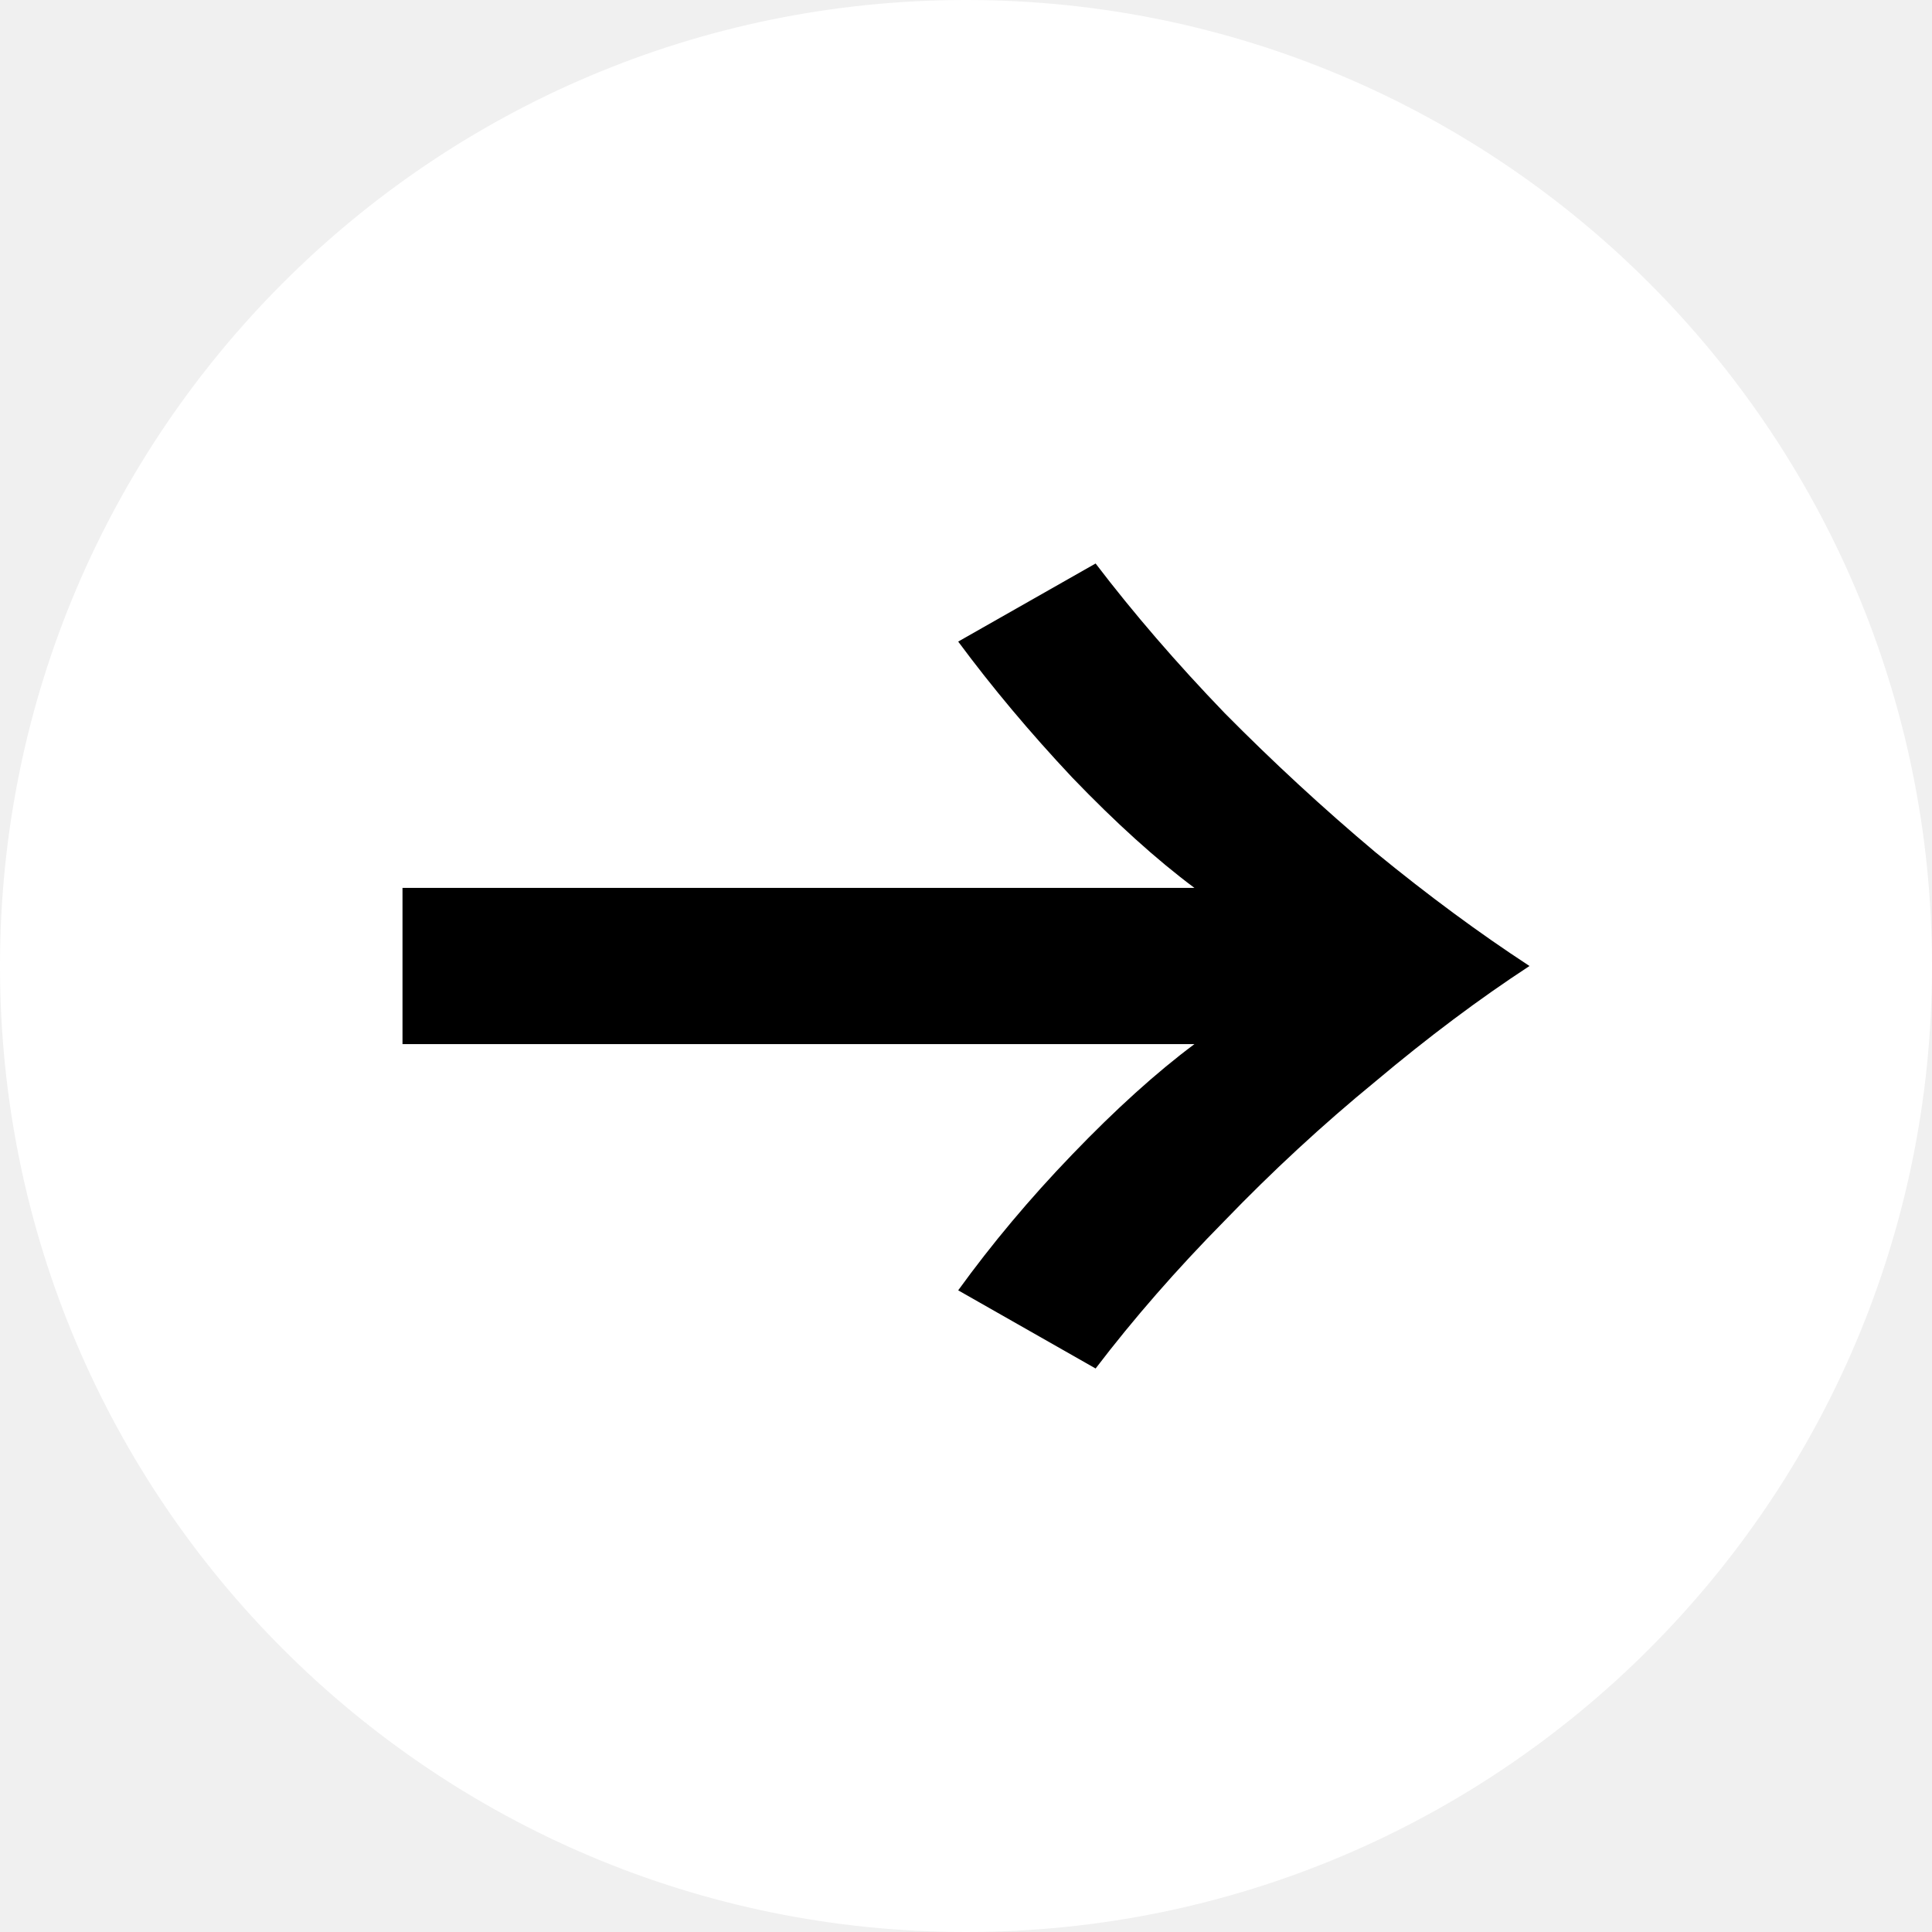
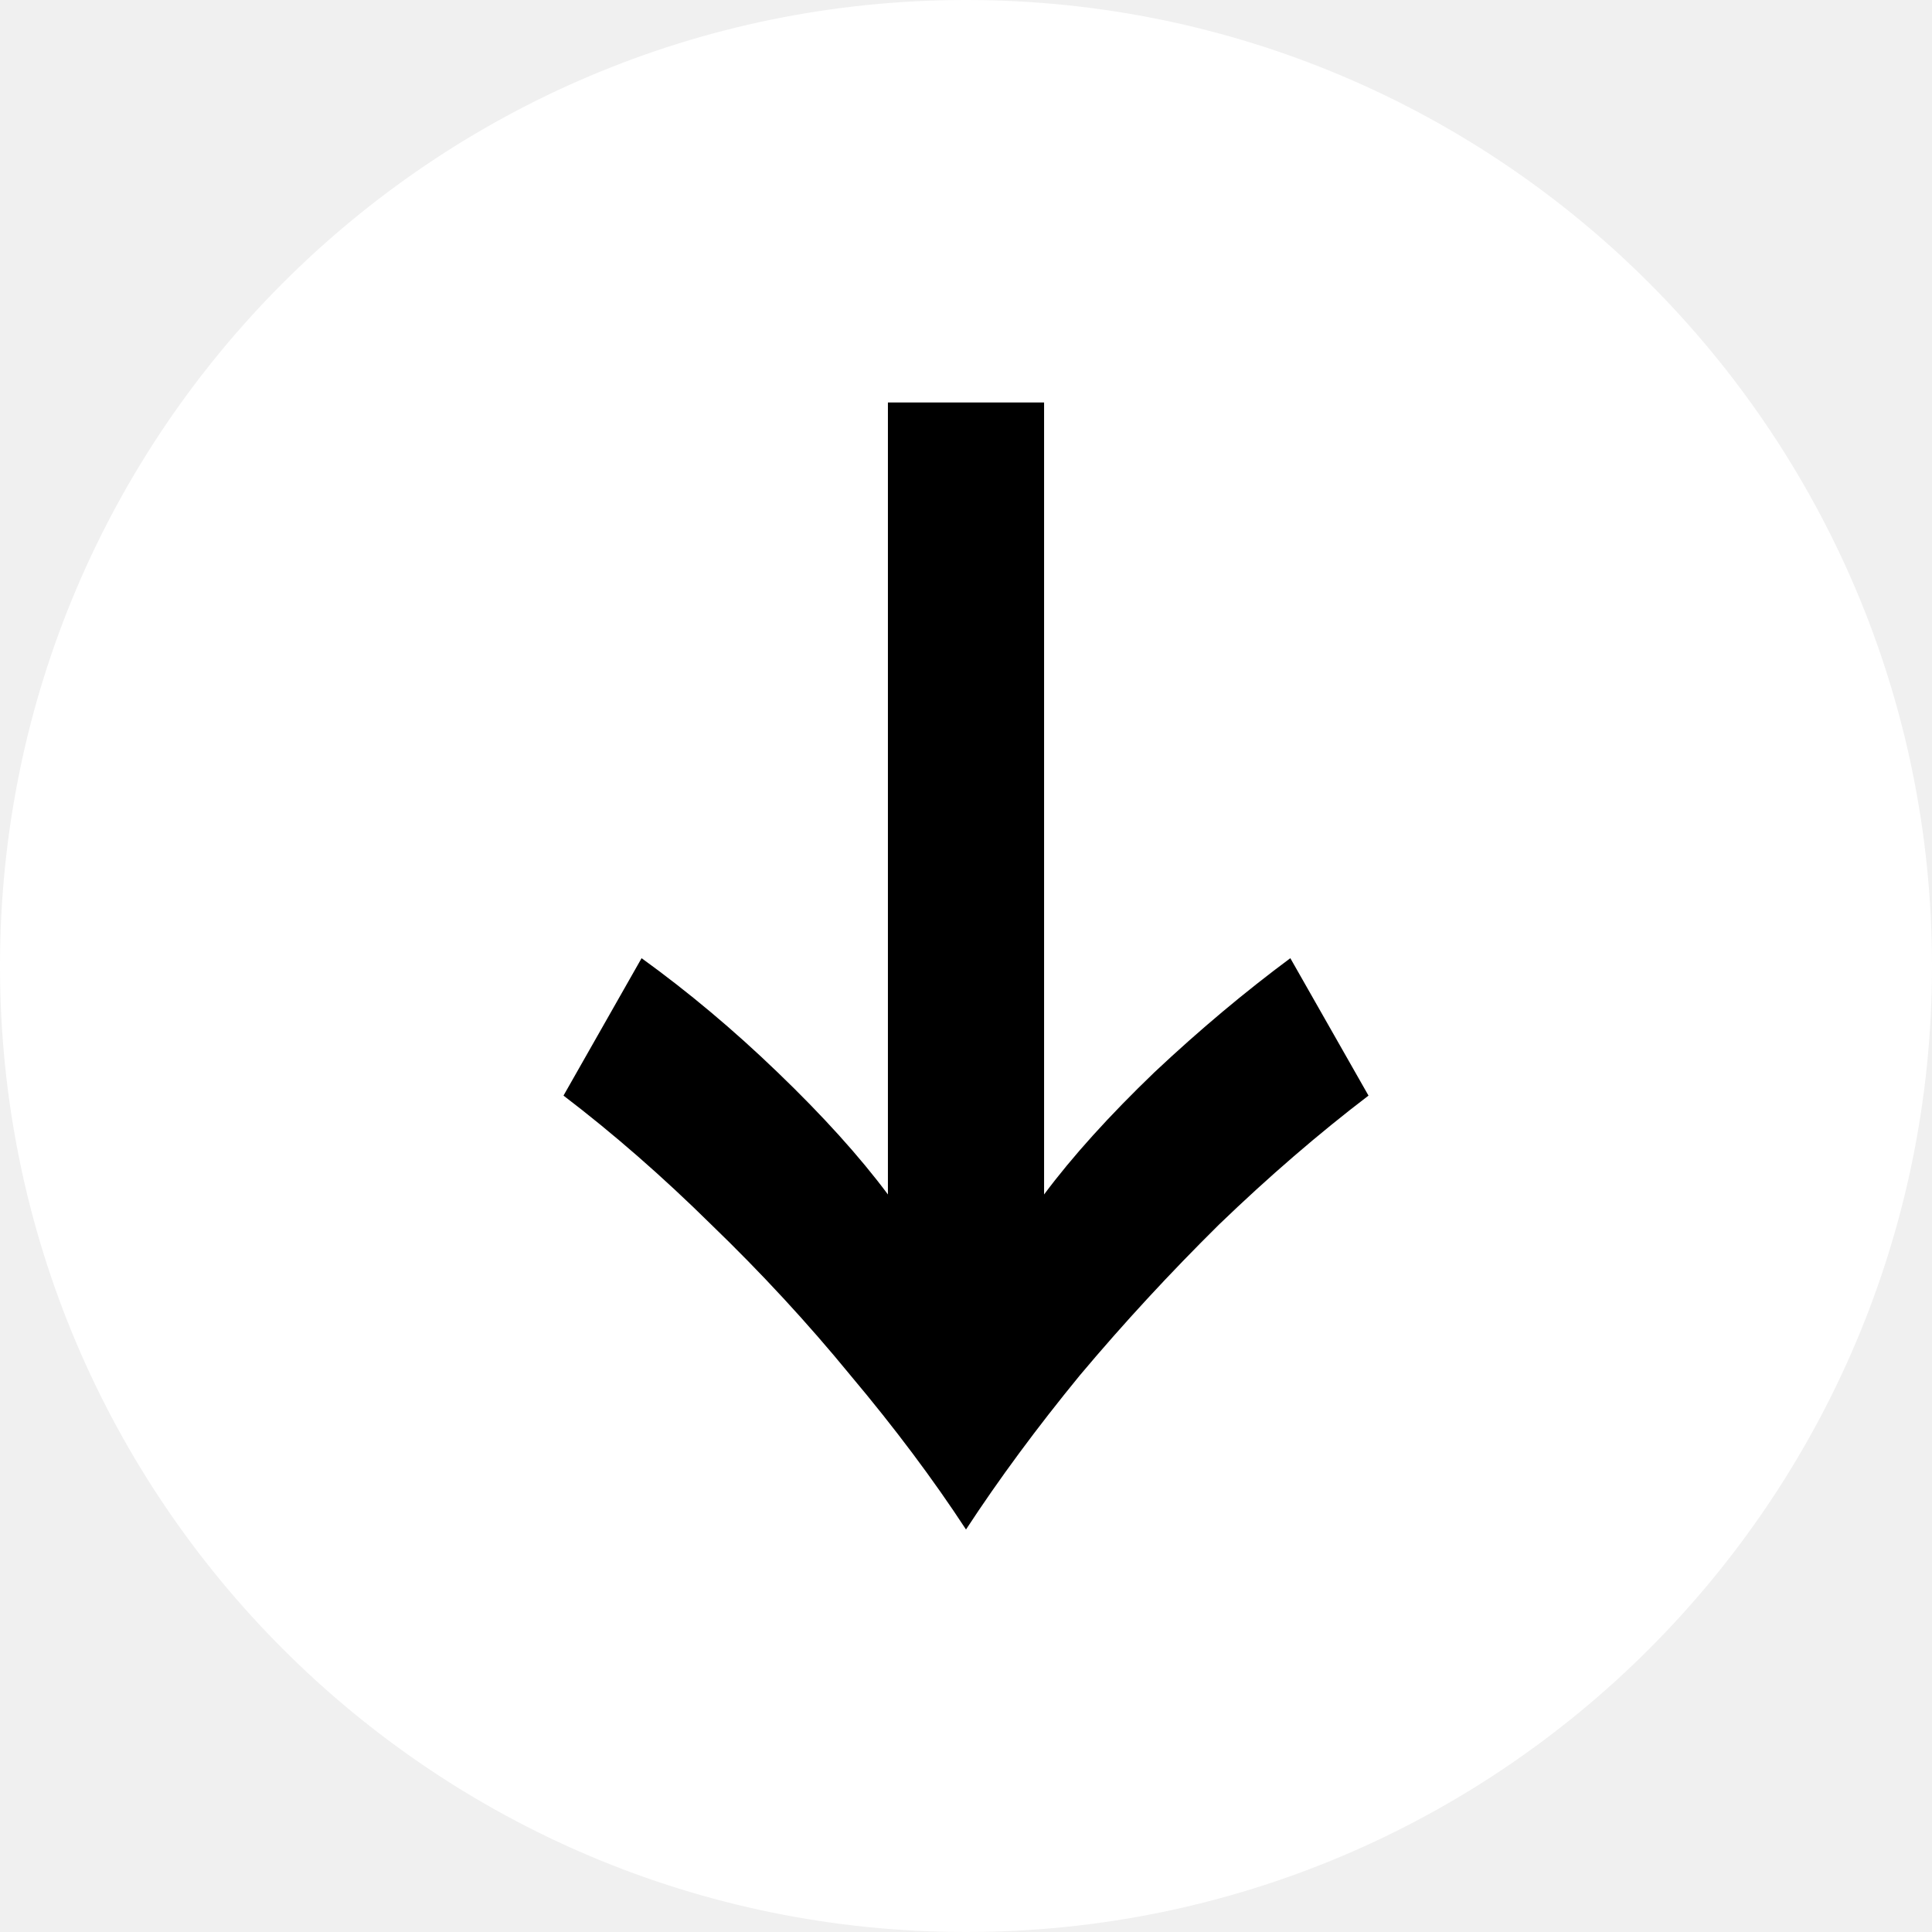
<svg xmlns="http://www.w3.org/2000/svg" width="current" height="current" viewBox="0 0 24 24" fill="none">
-   <circle cx="12" cy="12" r="12" fill="white" />
-   <path d="M14.838 11.03C14.366 10.678 13.86 10.221 13.319 9.658C12.791 9.096 12.32 8.533 11.903 7.97L13.61 7C14.082 7.619 14.616 8.238 15.212 8.857C15.809 9.461 16.433 10.038 17.085 10.586C17.738 11.121 18.376 11.592 19 12C18.376 12.408 17.738 12.886 17.085 13.435C16.433 13.969 15.809 14.546 15.212 15.165C14.616 15.769 14.082 16.381 13.61 17L11.903 16.029C12.32 15.453 12.791 14.89 13.319 14.342C13.86 13.779 14.366 13.322 14.838 12.97H5V11.03H14.838Z" fill="black" />
+   <circle cx="12" cy="12" r="12" transform="rotate(90 12 12)" fill="white" />
+   <path d="M12.97 14.838C13.322 14.366 13.779 13.86 14.342 13.319C14.904 12.791 15.467 12.32 16.029 11.903L17 13.61C16.381 14.082 15.762 14.616 15.143 15.212C14.539 15.809 13.962 16.433 13.414 17.085C12.879 17.738 12.408 18.376 12 19C11.592 18.376 11.114 17.738 10.565 17.085C10.031 16.433 9.454 15.809 8.835 15.212C8.231 14.616 7.619 14.082 7 13.61L7.97 11.903C8.547 12.32 9.11 12.791 9.658 13.319C10.221 13.86 10.678 14.366 11.03 14.838V5H12.97V14.838Z" fill="black" />
</svg>
